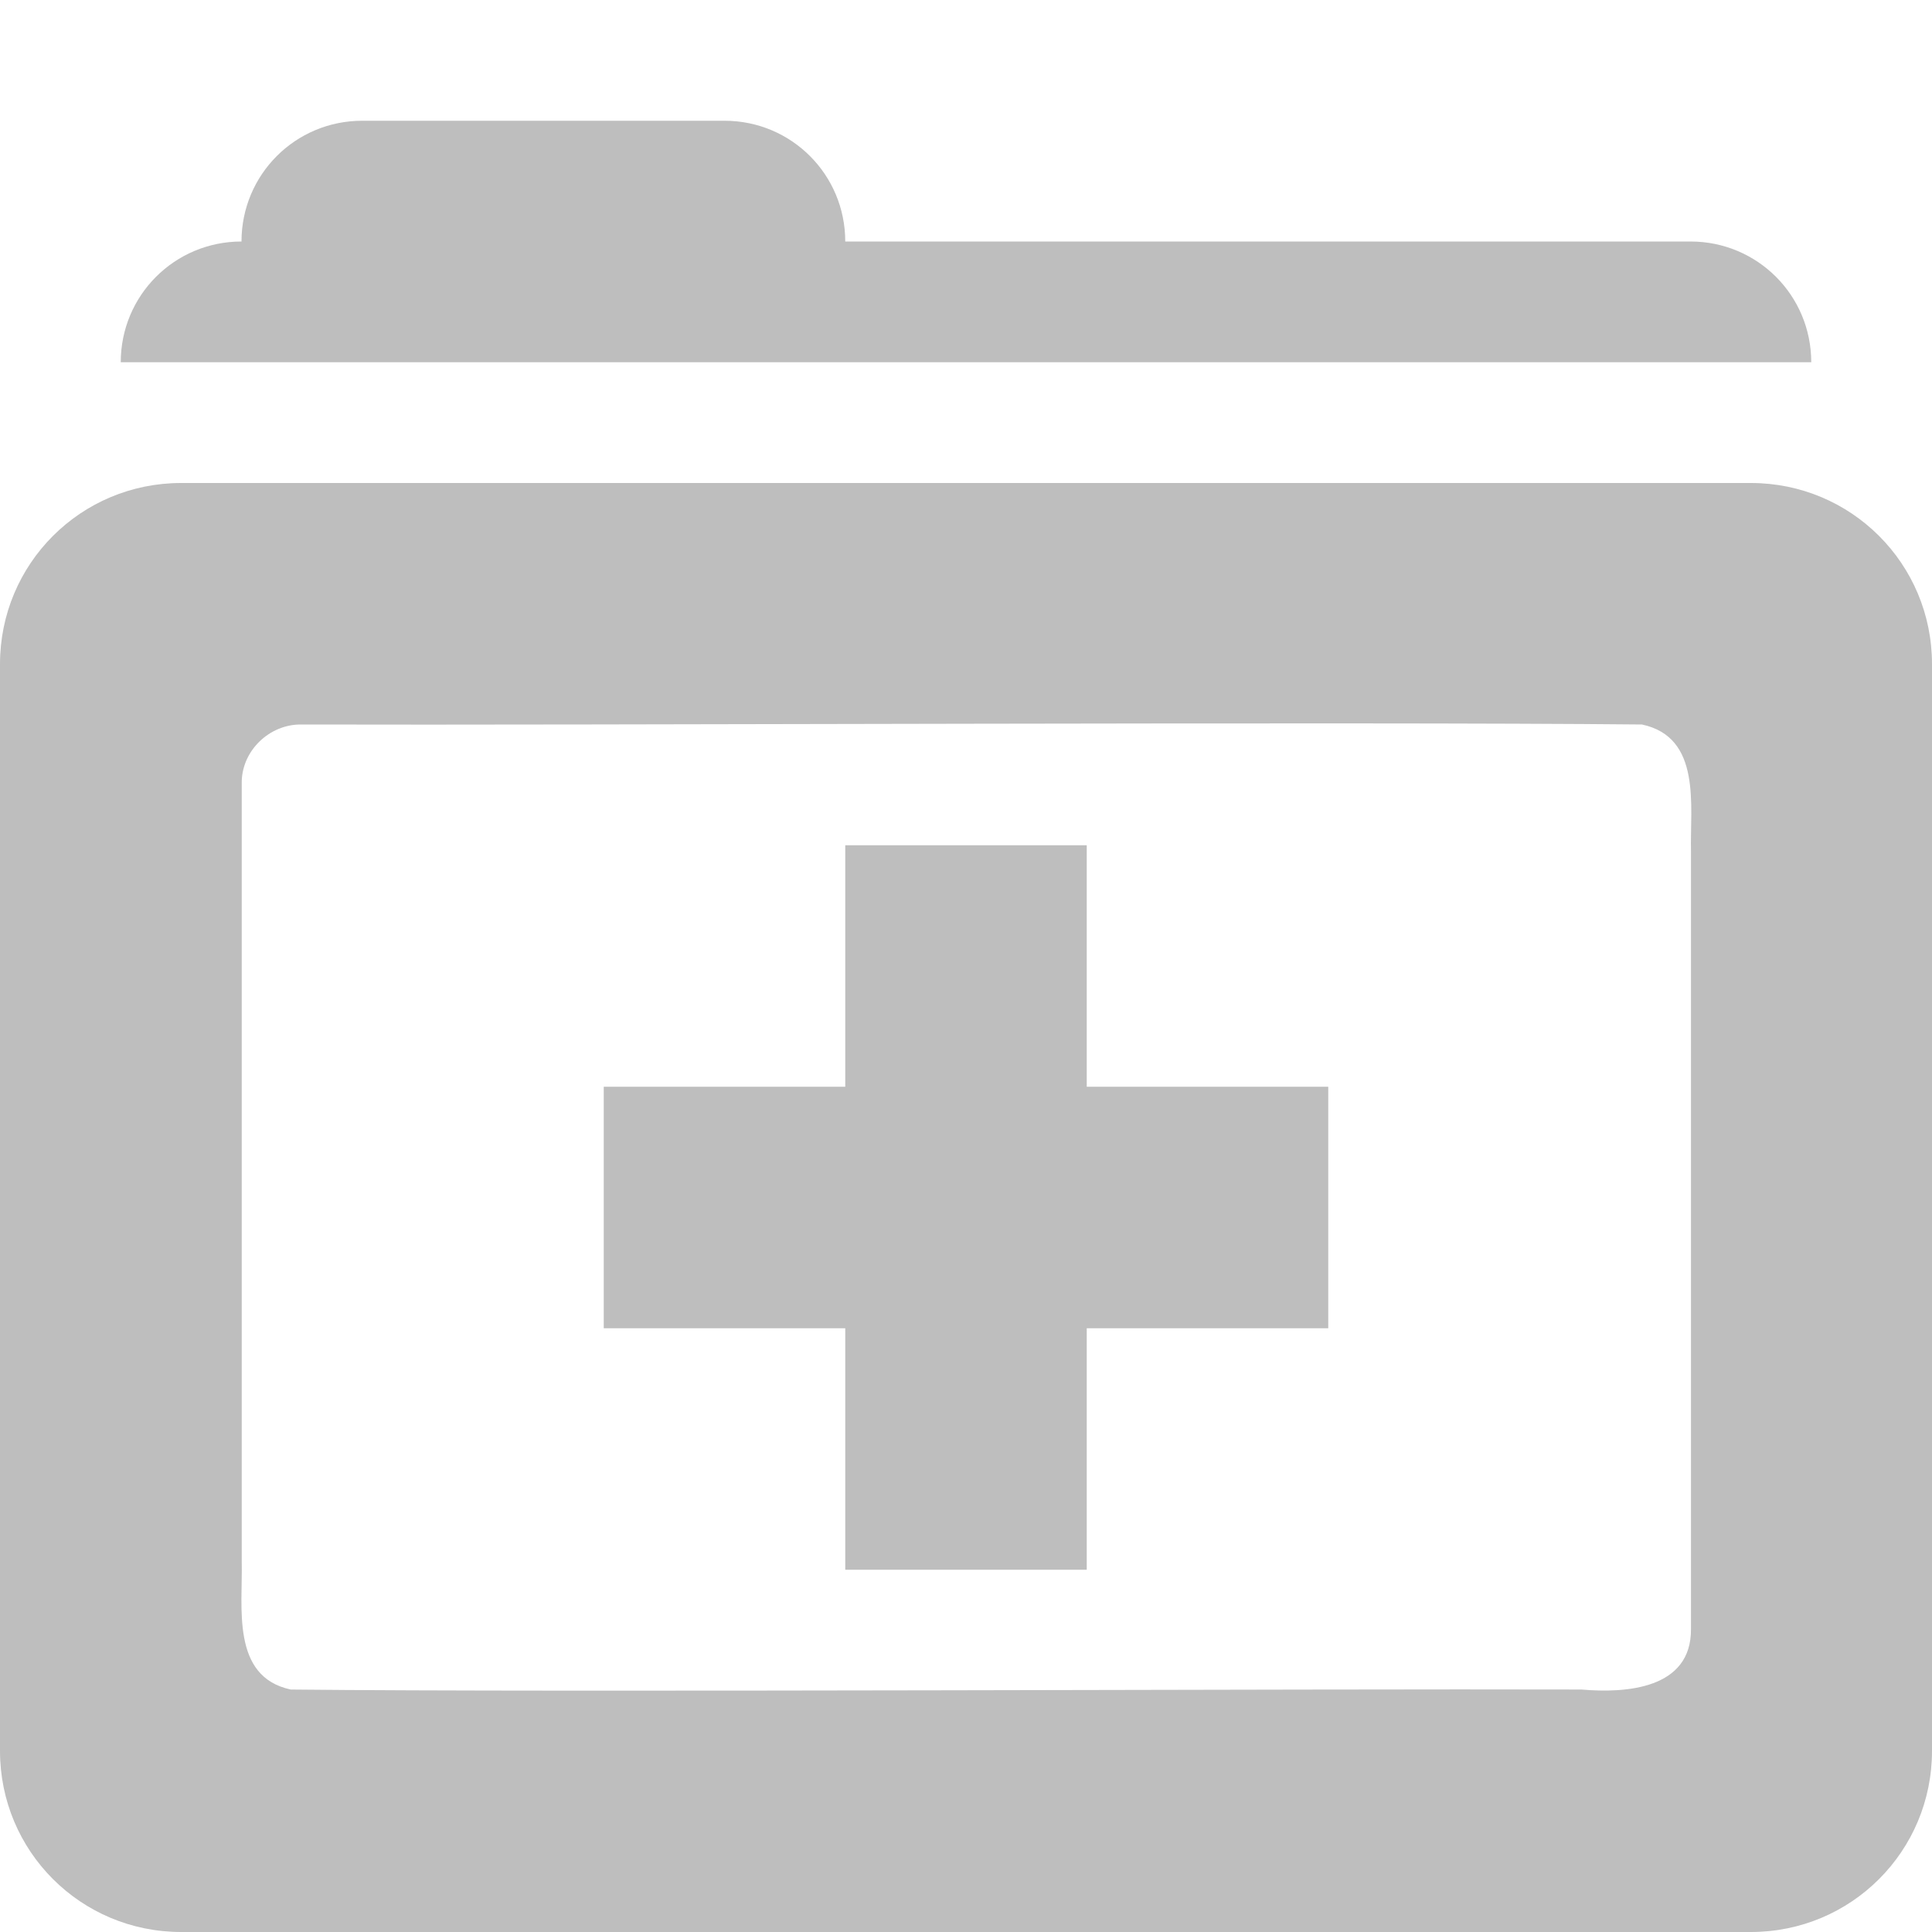
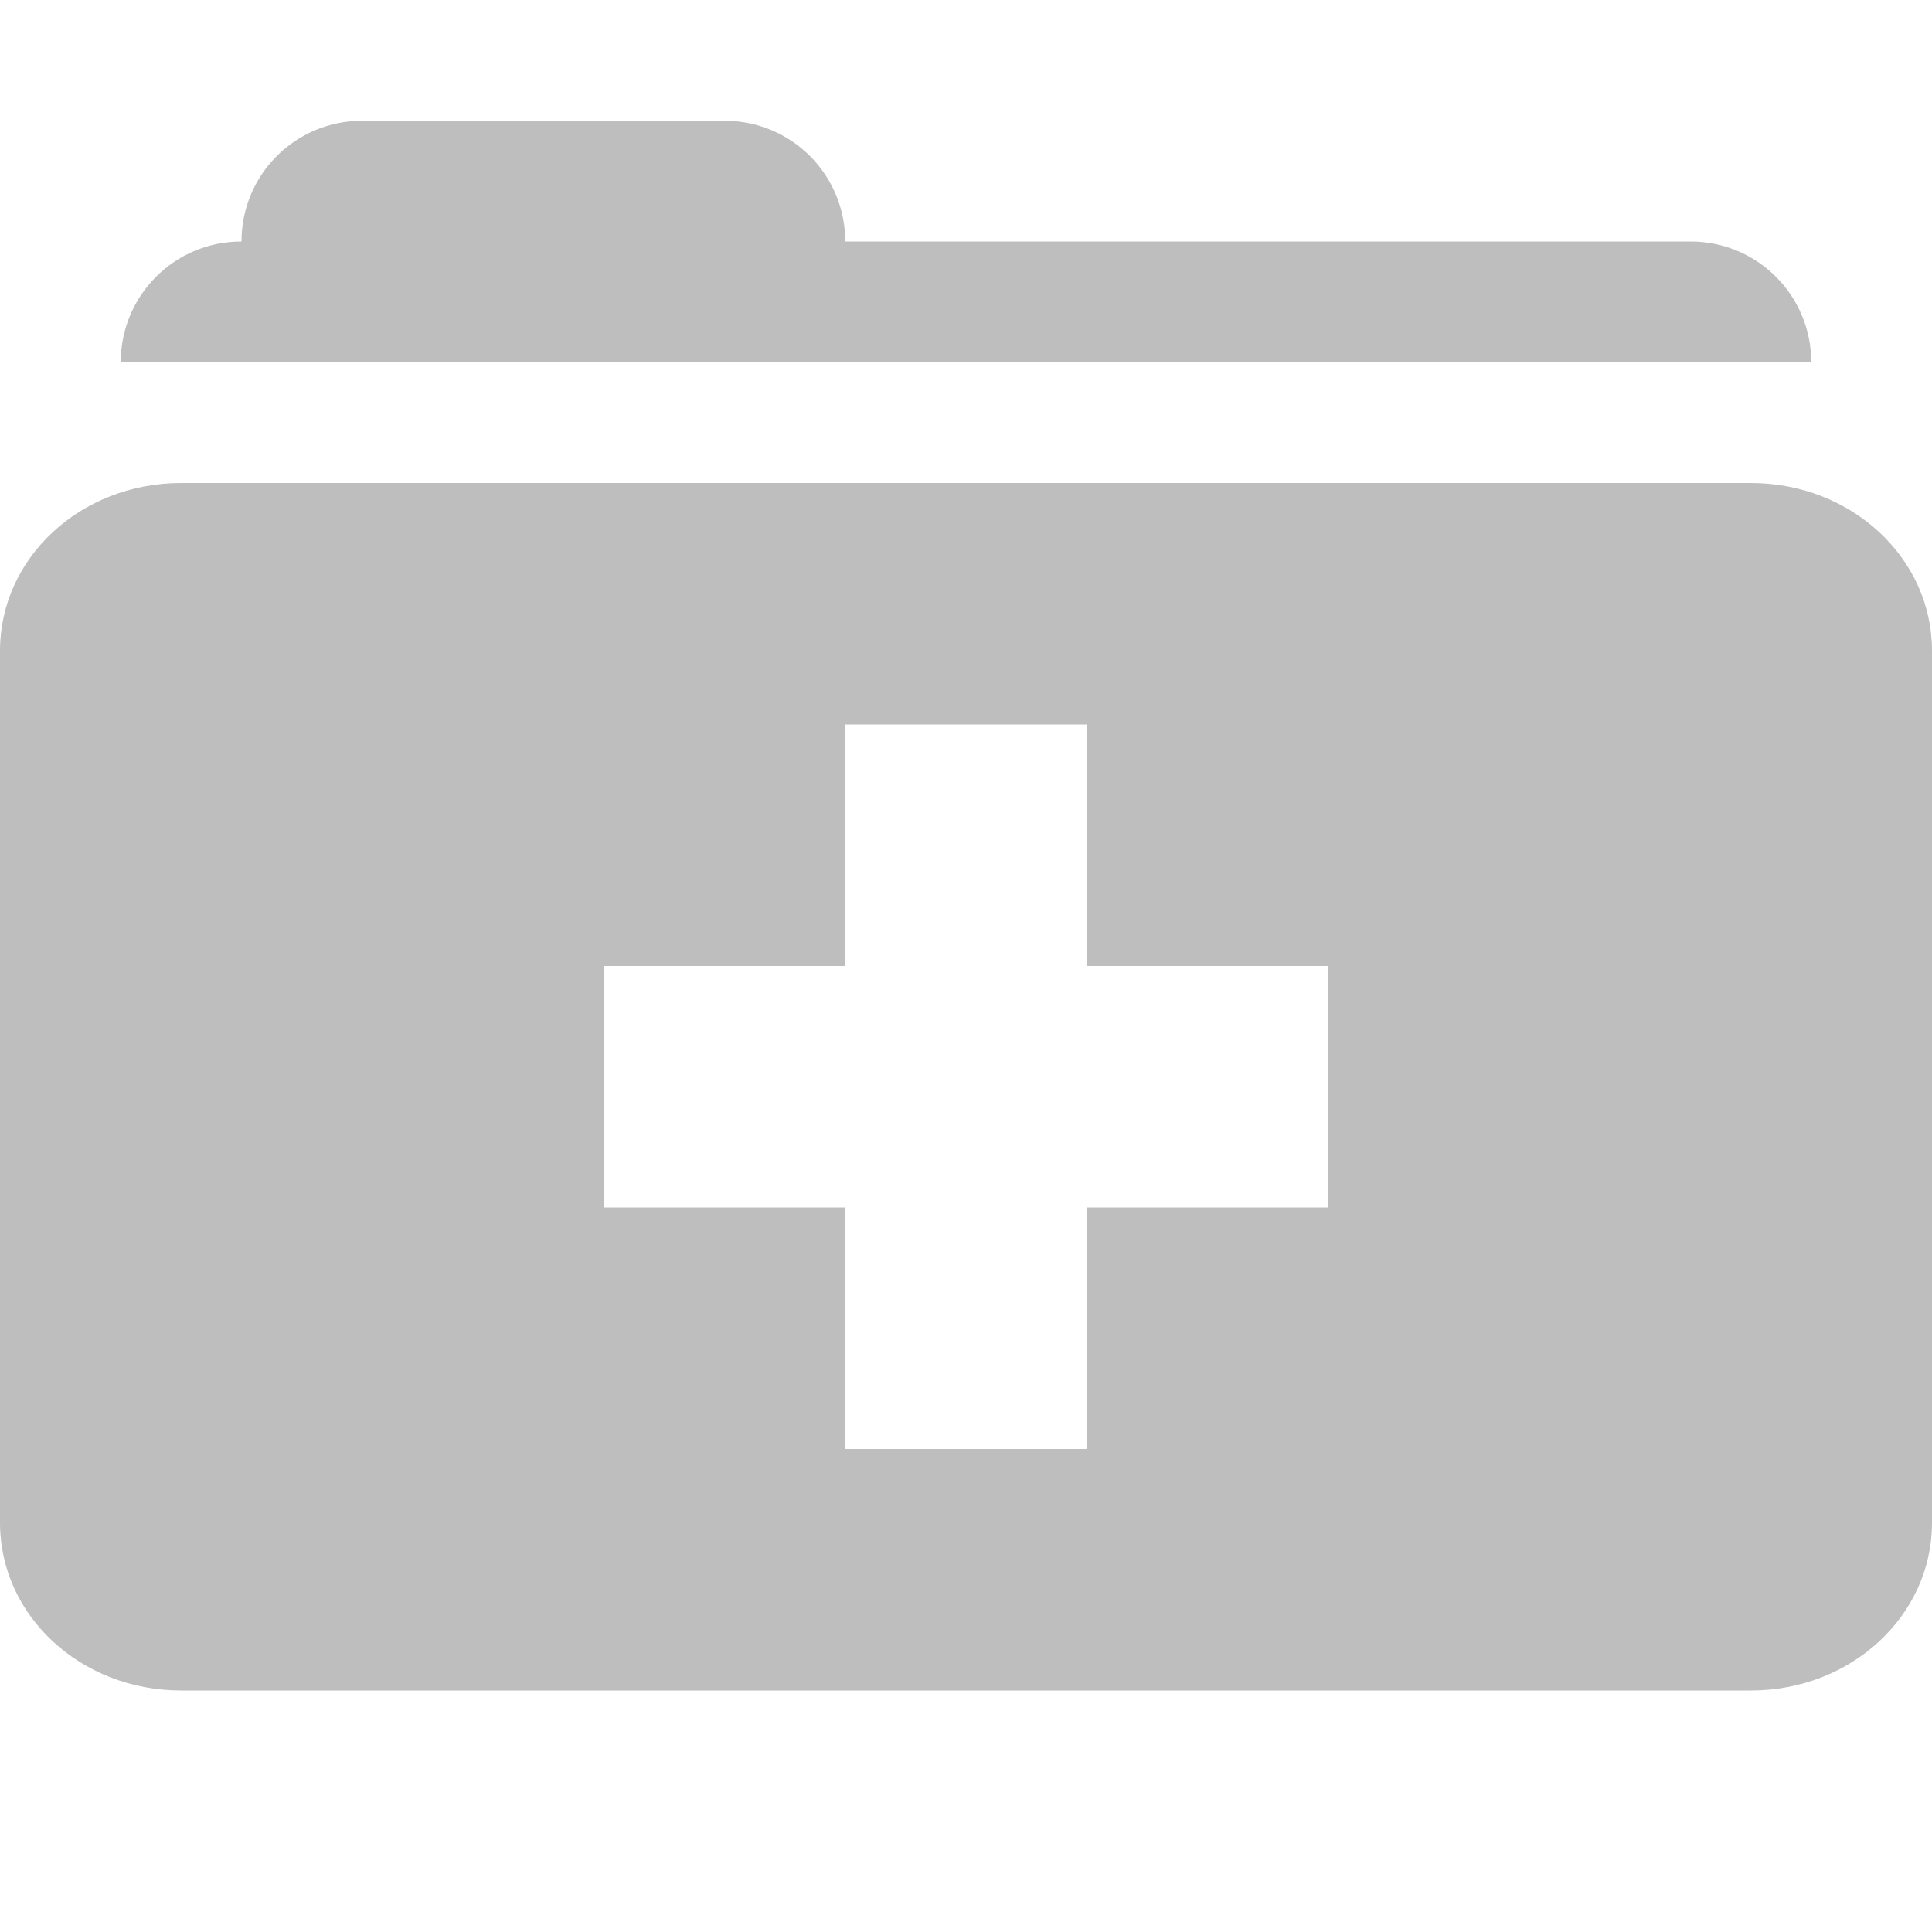
<svg xmlns="http://www.w3.org/2000/svg" xmlns:ns1="http://www.openswatchbook.org/uri/2009/osb" width="16" height="16" id="svg2" version="1.0" style="display:inline">
  <defs id="defs4">
    <linearGradient ns1:paint="solid" id="linearGradient5606">
      <stop style="stop-color:#000000;stop-opacity:1;" offset="0" id="stop5608" />
    </linearGradient>
    <filter id="filter7554" color-interpolation-filters="sRGB">
      <feBlend mode="darken" in2="BackgroundImage" id="feBlend7556" />
    </filter>
  </defs>
  <g style="display:inline" id="layer1">
+     <path style="display:inline;fill:#bebebe;fill-opacity:1;stroke:none" d="M 1.5 4 C 0.669 4 0 4.619 0 5.389 L 0 12.611 C 0 13.381 0.669 14 1.5 14 L 14.5 14 C 15.331 14 16 13.381 16 12.611 L 16 5.389 C 16 4.619 15.331 4 14.5 4 L 1.5 4 z M 7 6 L 9 6 L 9 8 L 11 8 L 11 10 L 9 10 L 9 12 L 7 12 L 7 10 L 5 10 L 5 8 L 7 8 L 7 6 z " id="path3040" />
    <path style="display:inline;fill:#bebebe;fill-opacity:1;stroke:none" d="M 3,1 C 2.446,1 2,1.446 2,2 1.446,2 1,2.446 1,3 L 2,3 15,3 C 15,2.446 14.554,2 14,2 L 7,2 C 7,1.446 6.554,1 6,1 Z" id="path3028" />
    <g id="layer9" style="display:inline" transform="translate(-840.0002,470.0069)" />
    <g id="layer10" style="display:inline;filter:url(#filter7554)" transform="translate(-840.0002,470.0069)" />
    <g id="layer14" style="display:inline" transform="translate(-840.0002,470.0069)" />
    <g id="layer15" style="display:inline" transform="translate(-840.0002,470.0069)" />
    <g id="g71291" style="display:inline" transform="translate(-840.0002,470.0069)" />
    <g id="layer2" style="display:inline" transform="translate(-599,3.006937)" />
    <g id="g6058" style="display:inline" transform="translate(-599,3.006937)" />
    <g id="layer12" style="display:inline" transform="translate(-840.0002,470.0069)" />
-     <path style="display:inline;fill:#bebebe;fill-opacity:1;stroke:none;enable-background:new" d="M 1.5,4 C 0.669,4 0,4.669 0,5.5 l 0,9 C 0,15.331 0.669,16 1.5,16 l 13,0 c 0.831,0 1.5,-0.669 1.5,-1.5 l 0,-9 c 0,-0.831 -0.669,-1.5 -1.5,-1.5 z m 1,2 c 2.367,0.007 8.732,-0.024 11.098,0 0.497,0.106 0.397,0.675 0.406,1.053 l 0,6.439 c 0.003,0.495 -0.536,0.532 -0.906,0.5 -2.232,-0.007 -8.459,0.024 -10.69,0 -0.497,-0.106 -0.397,-0.685 -0.406,-1.062 l 0,-6.439 C 1.996,6.221 2.231,5.994 2.5,6 Z" id="path3046" />
-     <path style="display:inline;fill:#bebebe;fill-opacity:1;stroke:none;enable-background:new" d="m 7,7 0,2 -2,0 0,2 2,0 0,2 2,0 0,-2 2,0 0,-2 -2,0 0,-2 -2,0 z" id="path3046-8-2" />
  </g>
</svg>
